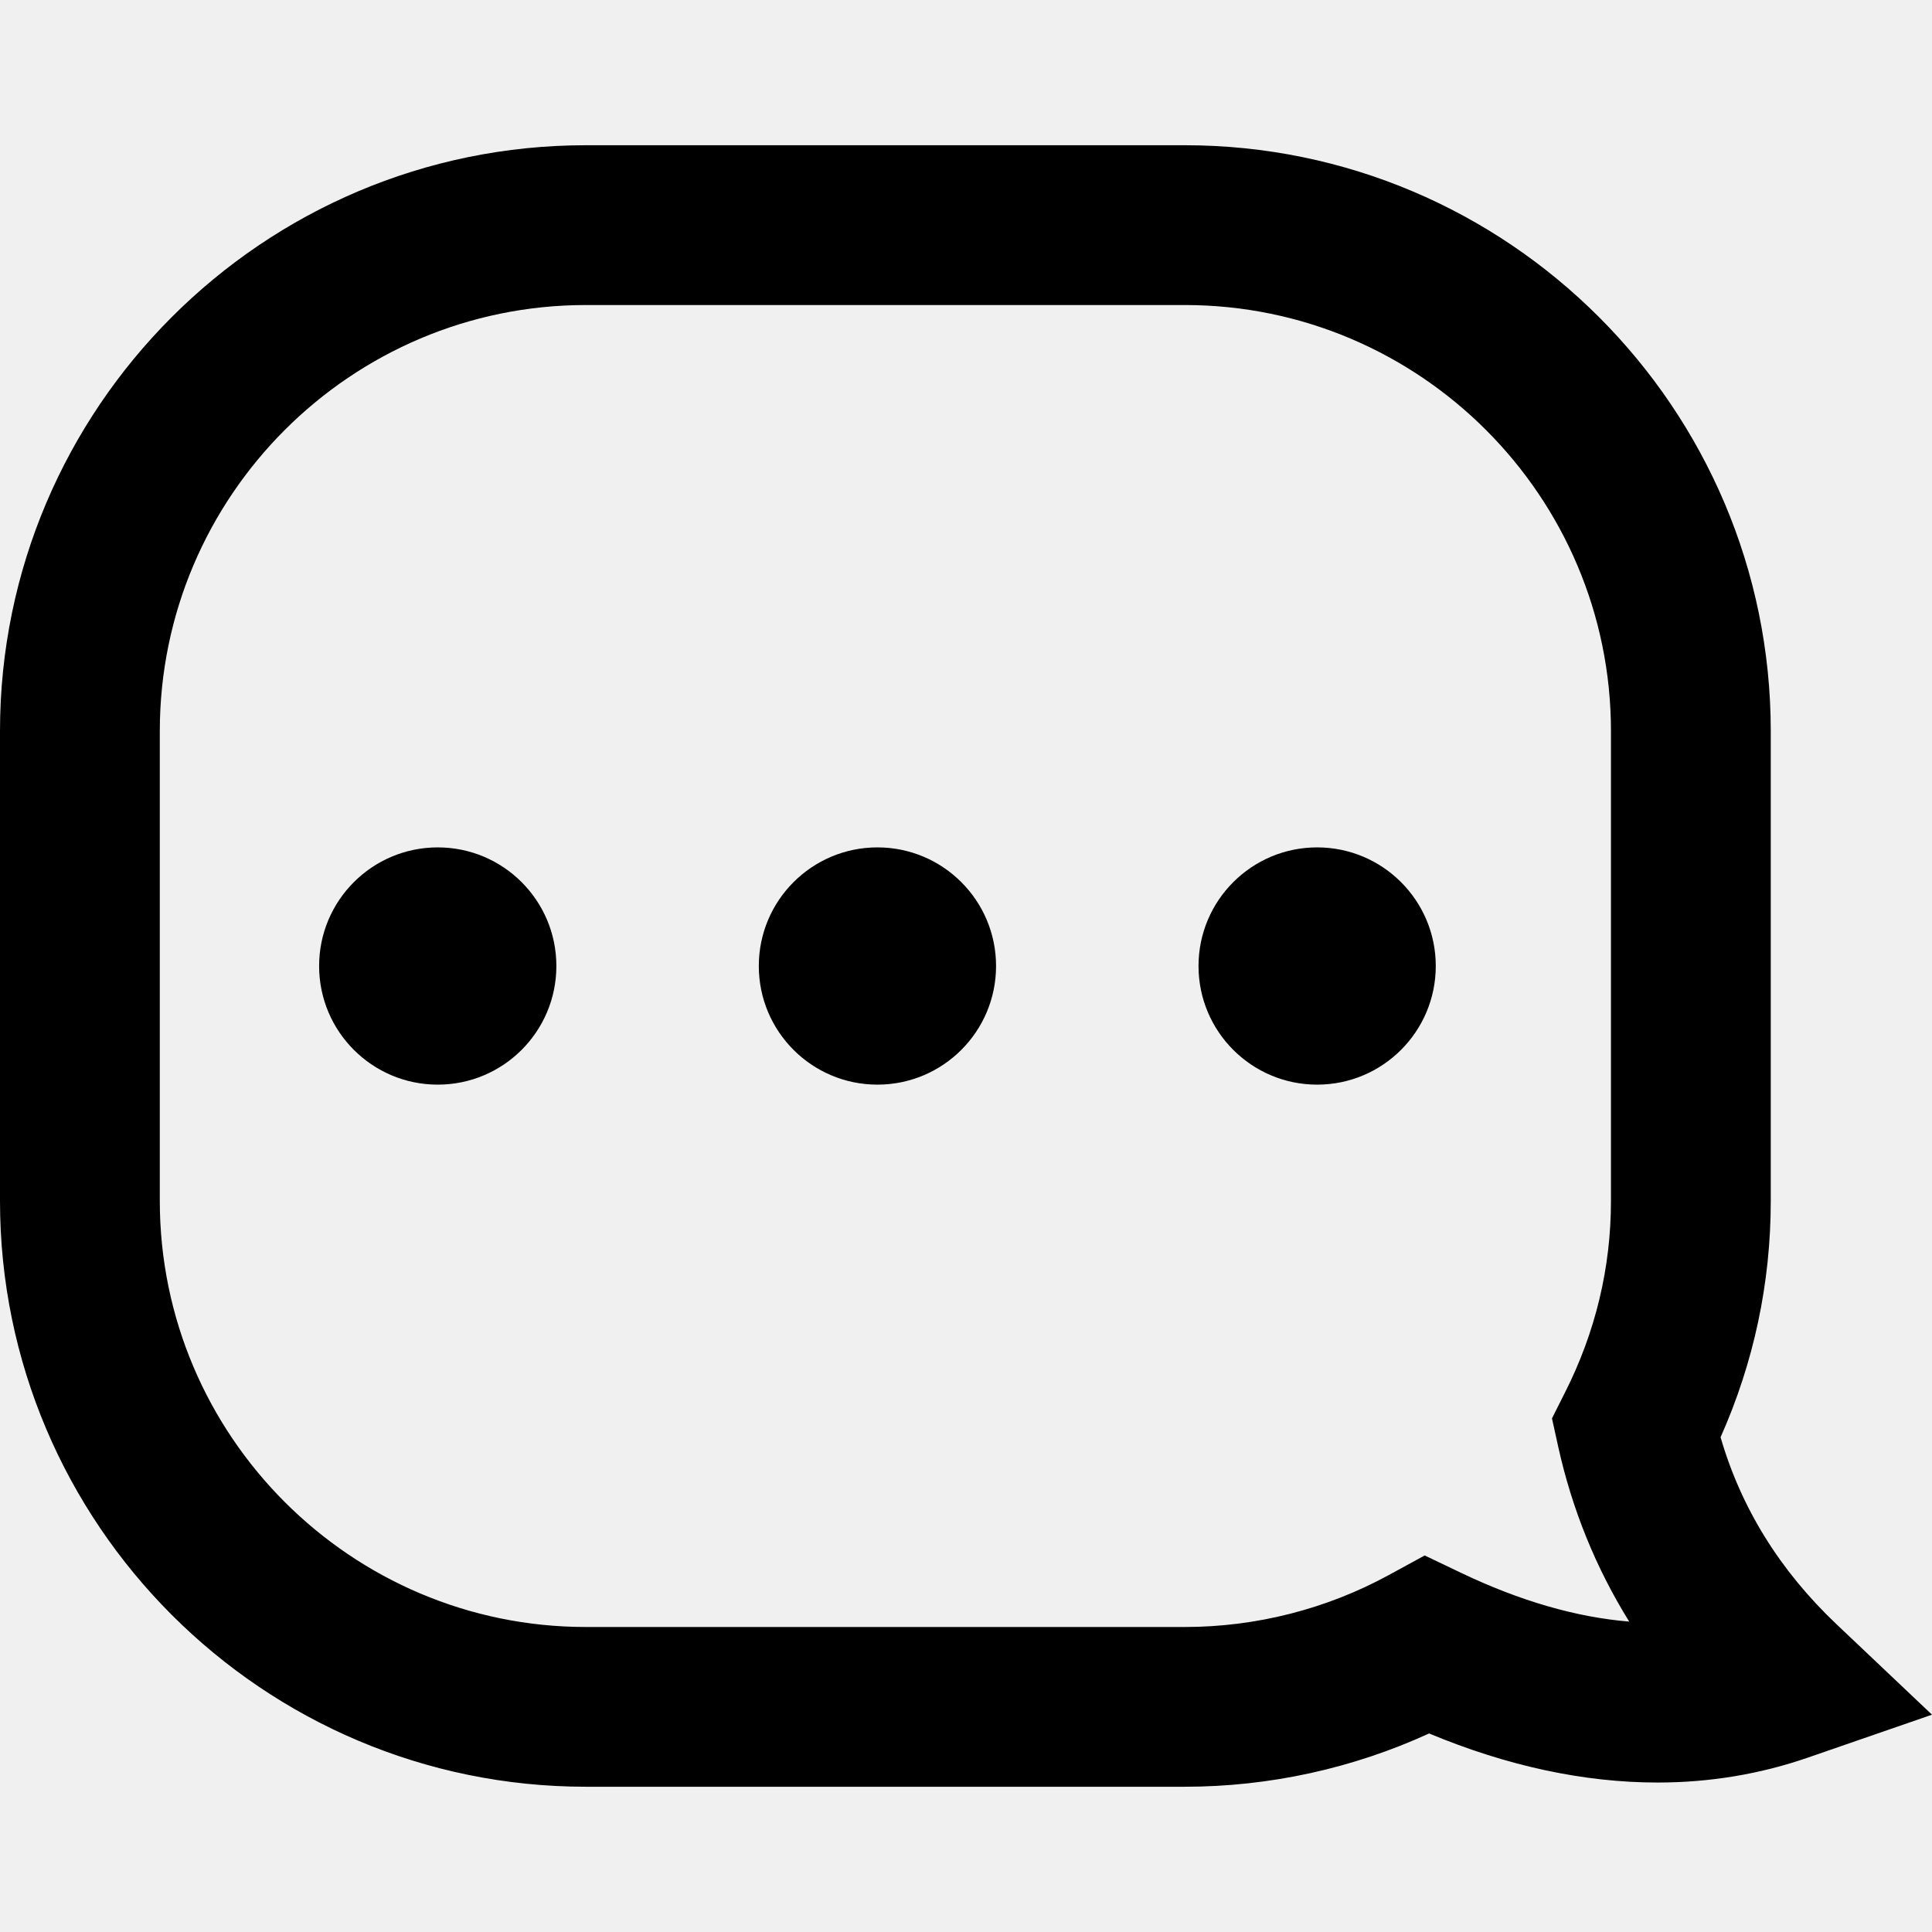
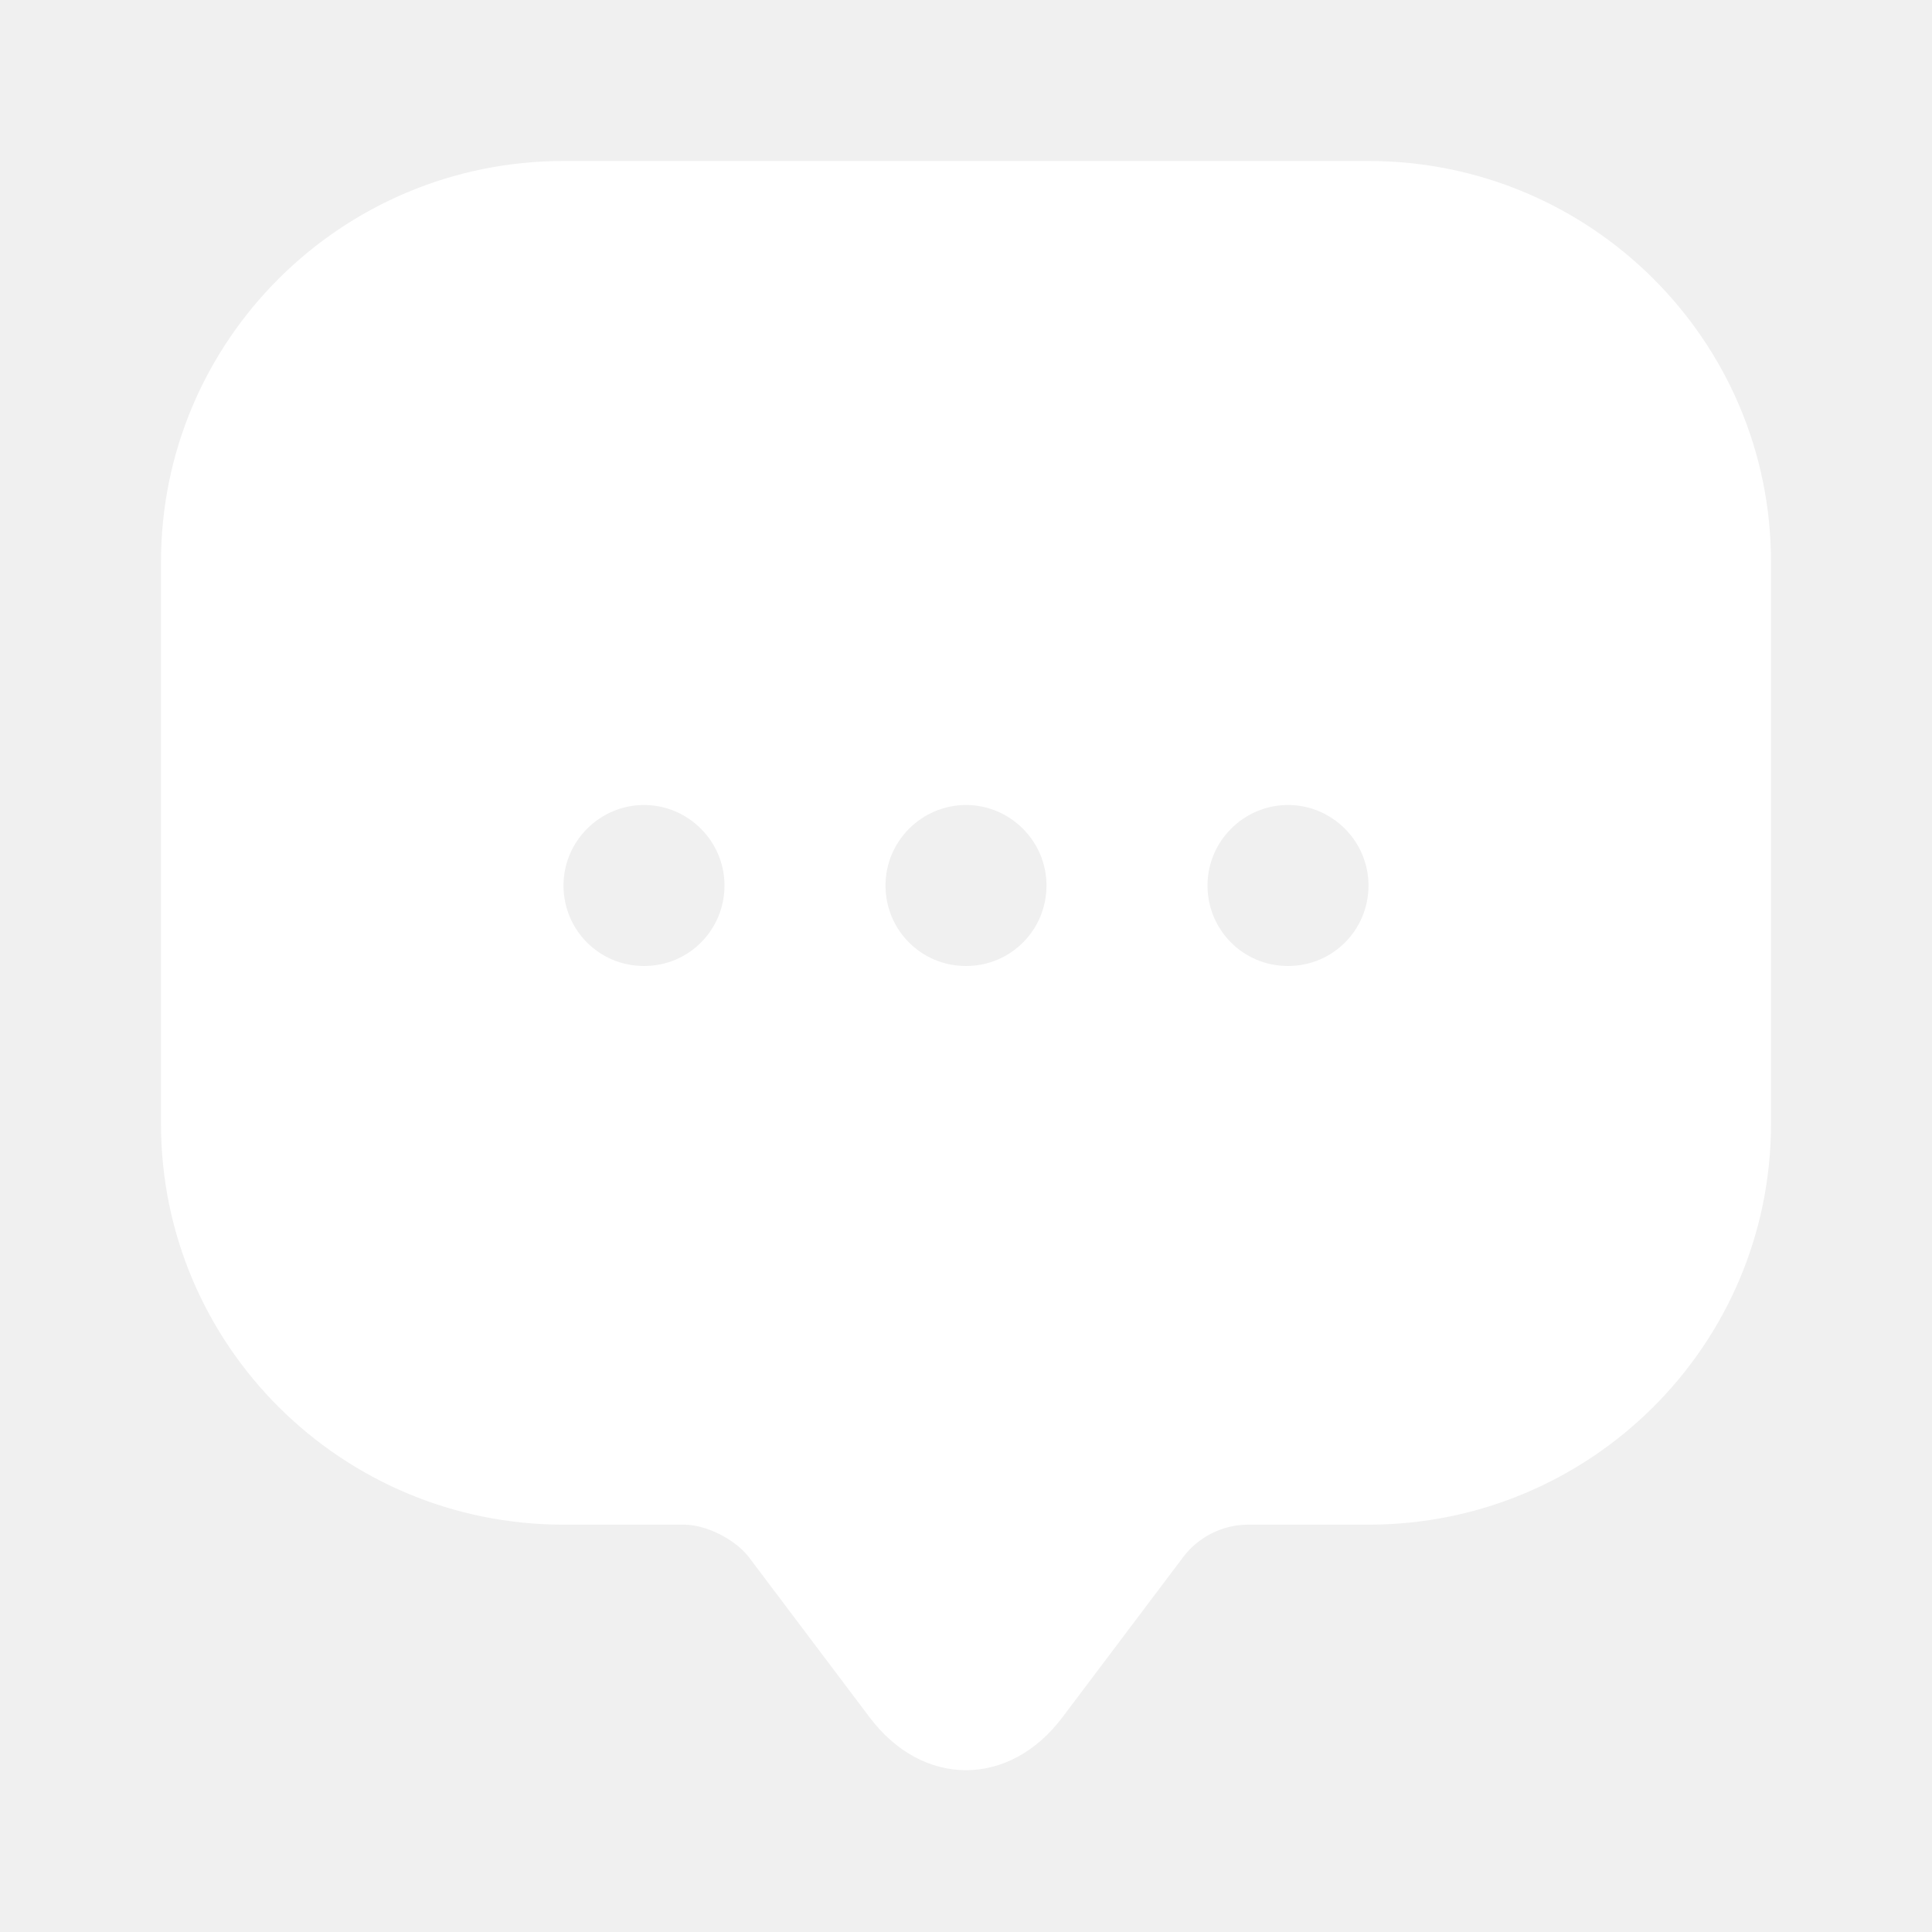
- <svg xmlns="http://www.w3.org/2000/svg" fill="#000000" height="800px" width="800px" version="1.1" id="Capa_1" viewBox="0 0 72.541 72.541" xml:space="preserve">
-   <g>
-     <path d="M44.487,67.087H22c-12.131,0-22-9.868-22-22V27.453c0-12.131,9.869-22,22-22h22.487c12.131,0,22,9.869,22,22v17.636   c0,3.08-0.633,6.061-1.884,8.875c0.765,2.647,2.226,5.007,4.352,7.021l3.586,3.397l-4.668,1.614   c-1.787,0.618-3.682,0.933-5.633,0.933l0,0c-2.766,0-5.646-0.619-8.582-1.843C50.795,66.4,47.653,67.087,44.487,67.087z M22,11.453   c-8.822,0-16,7.178-16,16v17.636c0,8.822,7.178,16,16,16h22.487c2.675,0,5.323-0.676,7.659-1.951l1.347-0.735l1.384,0.661   c2.196,1.048,4.309,1.659,6.295,1.822c-1.256-2.022-2.149-4.225-2.67-6.585l-0.23-1.046l0.482-0.957   c1.15-2.271,1.733-4.695,1.733-7.209V27.453c0-8.822-7.179-16-16-16H22z" />
-     <circle cx="16.436" cy="36.271" r="4.454" />
-     <circle cx="32.945" cy="36.271" r="4.454" />
-     <circle cx="49.455" cy="36.271" r="4.454" />
-   </g>
+ <svg xmlns="http://www.w3.org/2000/svg" width="800px" height="800px" viewBox="0 0 24 24" fill="none">
+   <path d="M17 2H7C4.24 2 2 4.23 2 6.98V12.96V13.96C2 16.71 4.24 18.94 7 18.94H8.5C8.77 18.94 9.13 19.12 9.3 19.34L10.8 21.33C11.46 22.21 12.54 22.21 13.2 21.33L14.7 19.34C14.89 19.09 15.19 18.94 15.5 18.94H17C19.76 18.94 22 16.71 22 13.96V6.98C22 4.23 19.76 2 17 2ZM8 12C7.44 12 7 11.55 7 11C7 10.45 7.45 10 8 10C8.55 10 9 10.45 9 11C9 11.55 8.56 12 8 12ZM12 12C11.44 12 11 11.55 11 11C11 10.45 11.45 10 12 10C12.55 10 13 10.45 13 11C13 11.55 12.56 12 12 12ZM16 12C15.44 12 15 11.55 15 11C15 10.45 15.45 10 16 10C16.55 10 17 10.45 17 11C17 11.55 16.56 12 16 12Z" fill="#ffffff" />
</svg>
